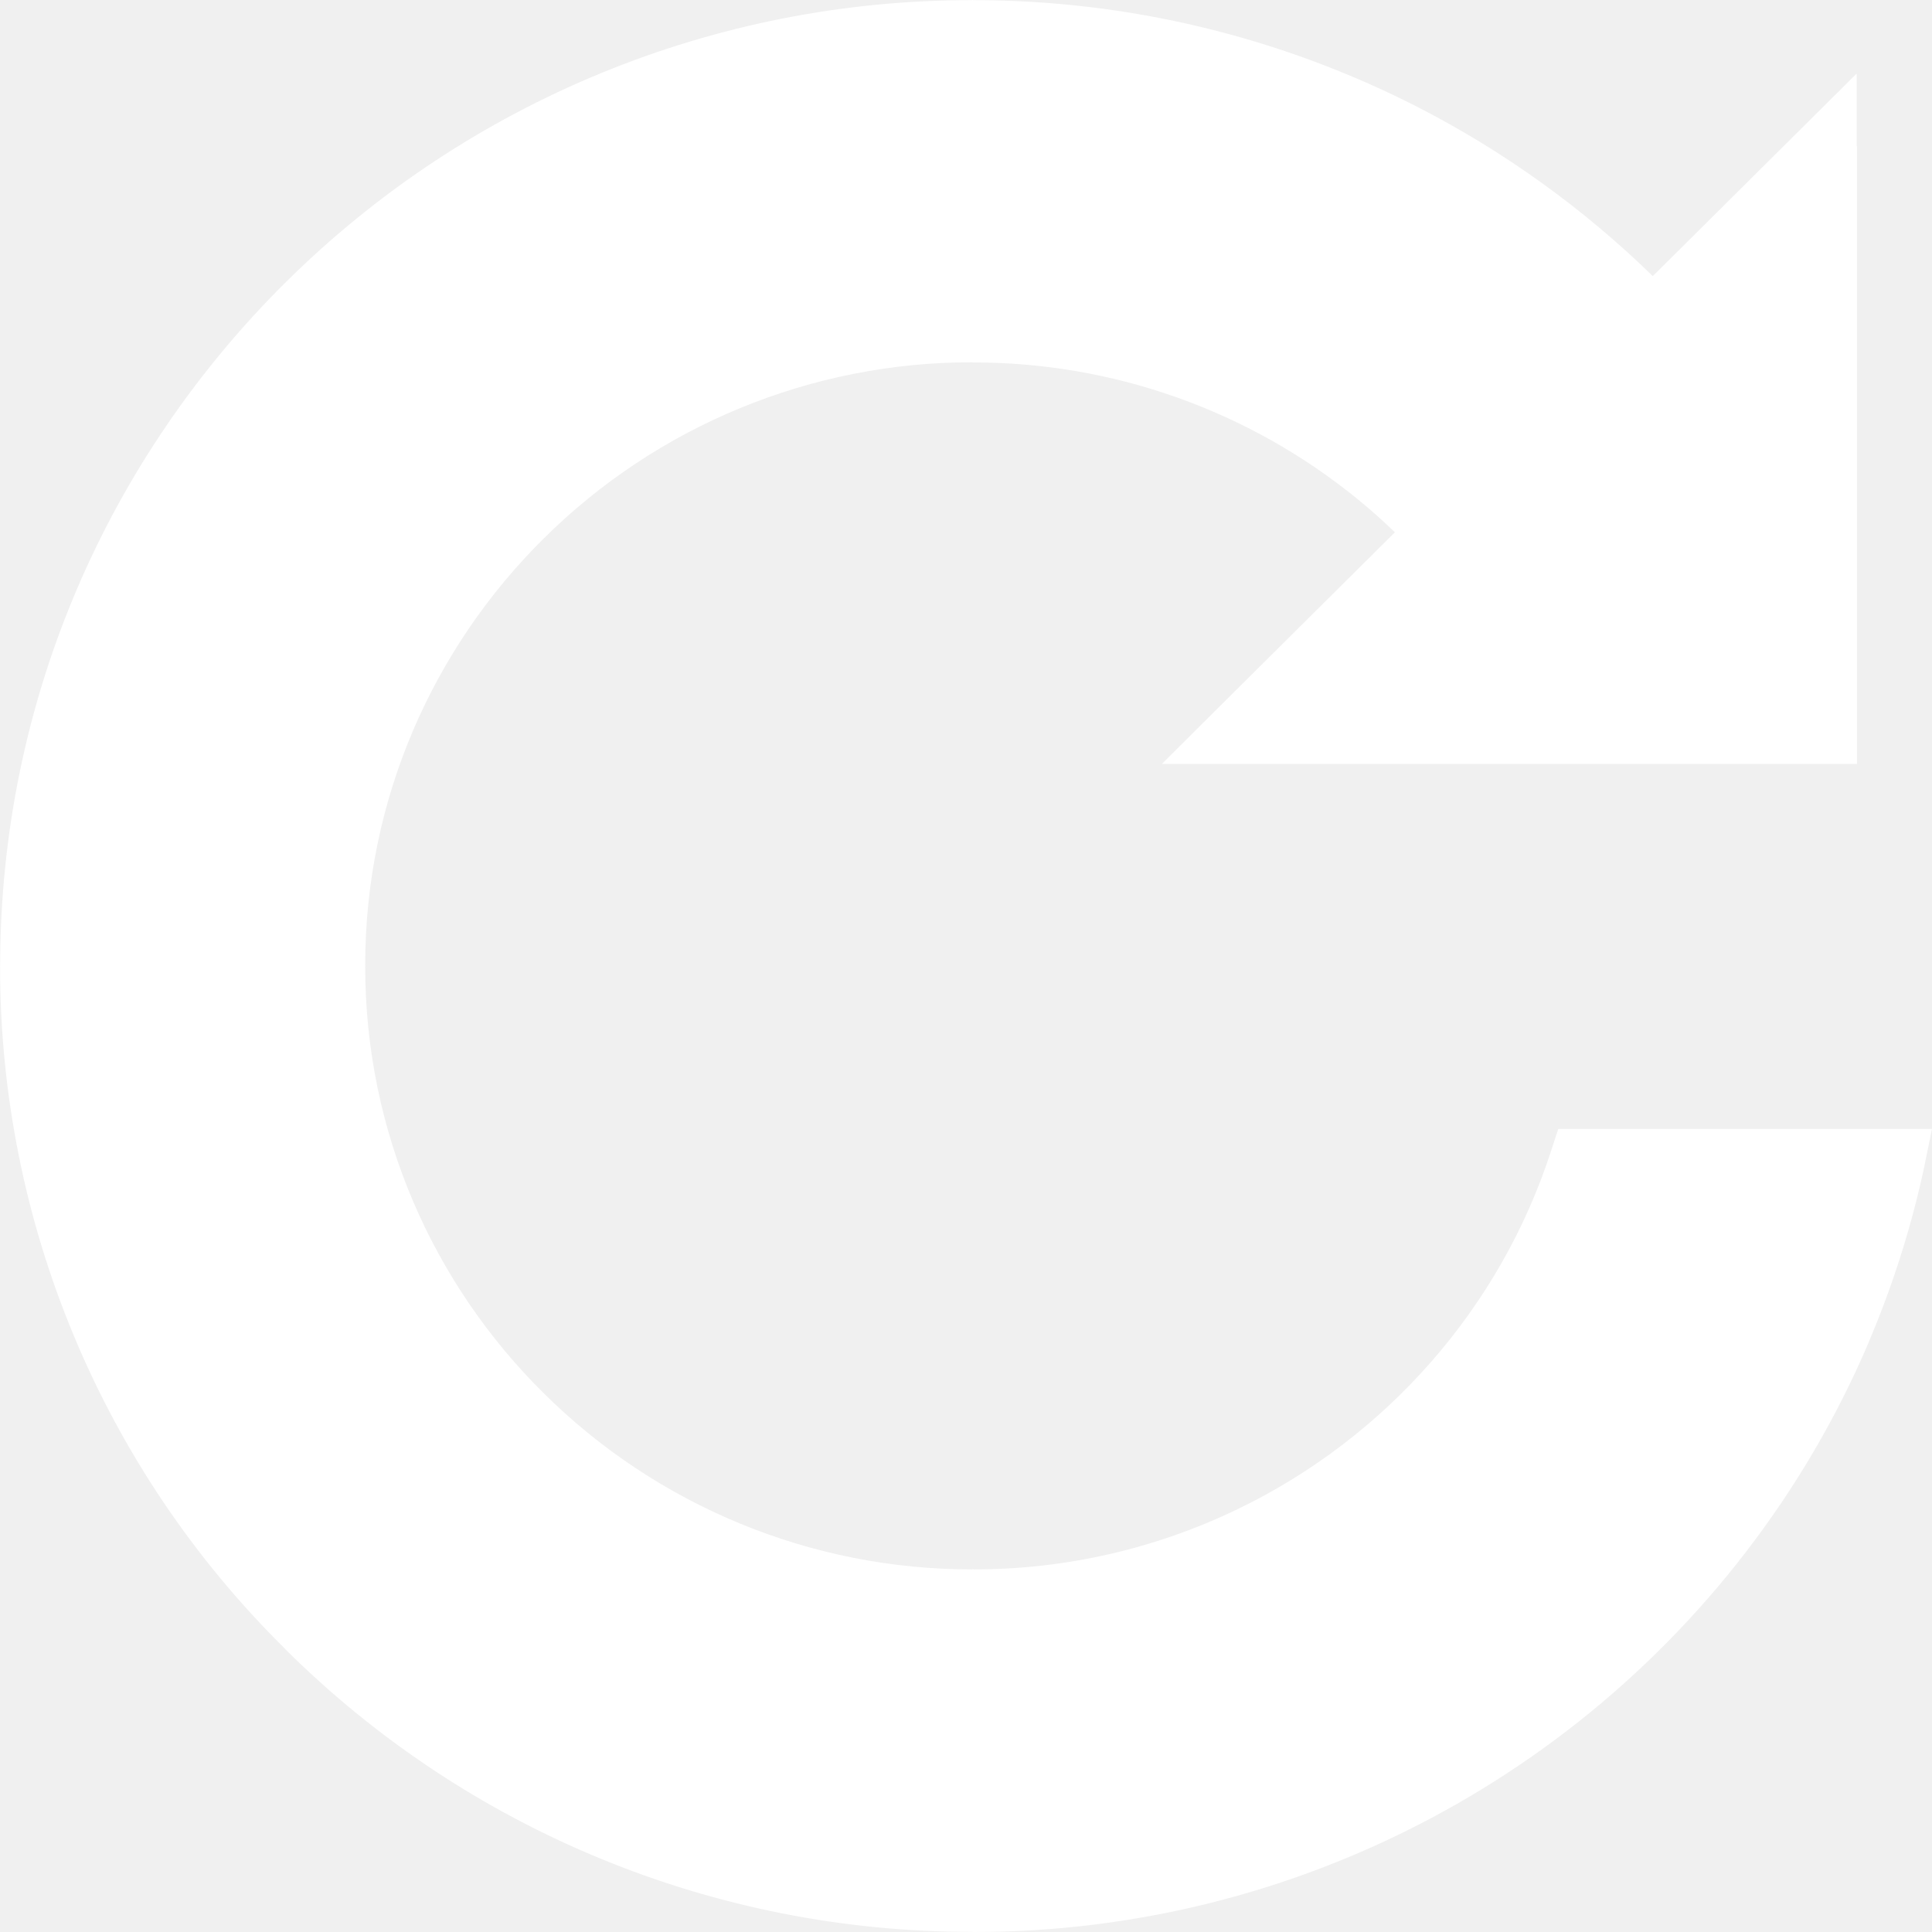
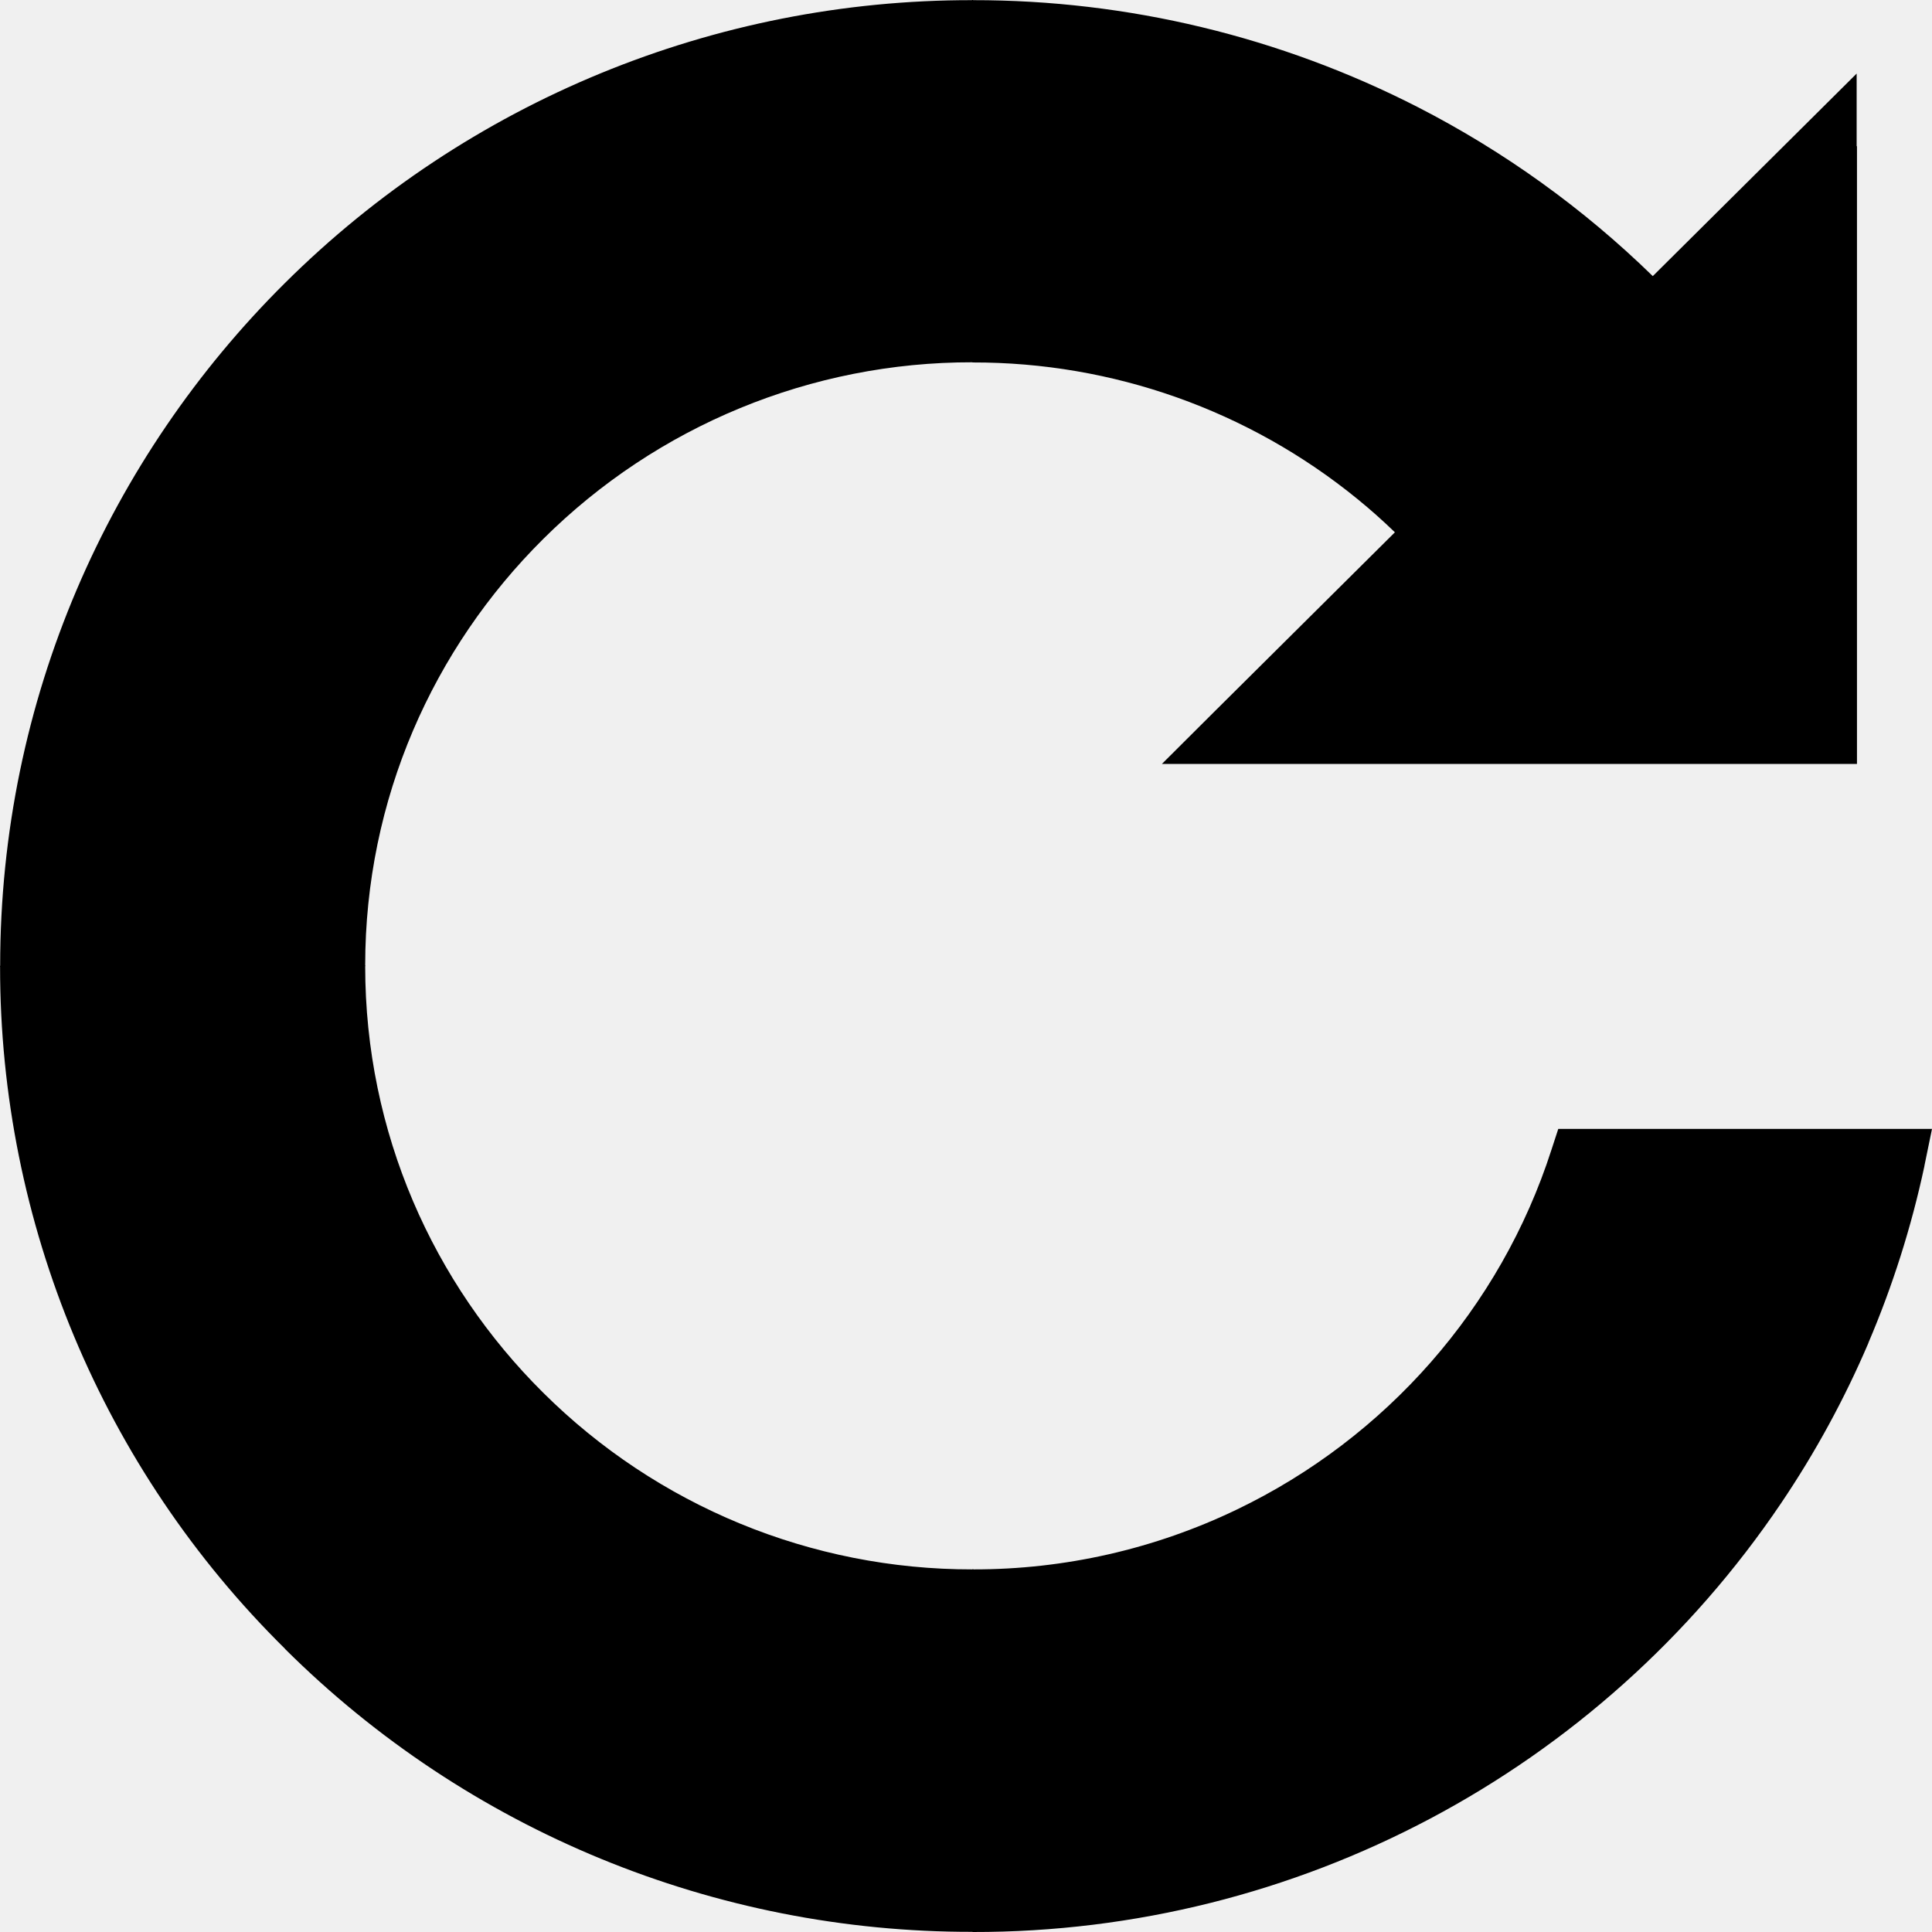
- <svg xmlns="http://www.w3.org/2000/svg" width="48" height="48" fill="none" viewBox="0 0 48 48">
-   <path fill="#fff" d="M46.136 3.633V18.98H28.867l1.286-1.282 4.503-4.473a14.342 14.342 0 00-.928-.825 15.082 15.082 0 00-9.565-3.395h-.004v-.004a15.09 15.09 0 00-10.665 4.392c-2.73 2.711-4.421 6.458-4.421 10.591h.004v.02h-.004c0 4.137 1.691 7.888 4.42 10.595a15.088 15.088 0 0010.662 4.392v-.004h.032v.004a15.048 15.048 0 006.544-1.488c3.693-1.775 6.548-5.002 7.814-8.936l.17-.52H48l-.185.9-.004.023v.004a23.96 23.96 0 01-1.392 4.39v.005a23.85 23.85 0 01-2.17 3.98A24.186 24.186 0 0124.17 48h-.008v-.004a24.158 24.158 0 01-17.08-7.028v-.004a23.79 23.79 0 01-7.08-16.948H0v-.02h.004c0-6.626 2.706-12.627 7.079-16.968A24.167 24.167 0 0124.151.004V0h.024v.004a24.215 24.215 0 0111.055 2.66 24.132 24.132 0 015.833 4.196l3.779-3.754 1.286-1.278v1.805h.008z" />
+ <svg xmlns="http://www.w3.org/2000/svg" width="48" height="48" viewBox="0 0 48 48">
+   <path d="M46.136 3.633V18.98H28.867l1.286-1.282 4.503-4.473a14.342 14.342 0 00-.928-.825 15.082 15.082 0 00-9.565-3.395h-.004v-.004a15.09 15.09 0 00-10.665 4.392c-2.73 2.711-4.421 6.458-4.421 10.591h.004v.02h-.004c0 4.137 1.691 7.888 4.42 10.595a15.088 15.088 0 0010.662 4.392v-.004h.032v.004a15.048 15.048 0 006.544-1.488c3.693-1.775 6.548-5.002 7.814-8.936l.17-.52H48l-.185.9-.004.023v.004a23.96 23.96 0 01-1.392 4.39v.005a23.85 23.85 0 01-2.17 3.98A24.186 24.186 0 0124.17 48h-.008v-.004a24.158 24.158 0 01-17.08-7.028v-.004a23.79 23.79 0 01-7.08-16.948H0v-.02h.004c0-6.626 2.706-12.627 7.079-16.968A24.167 24.167 0 0124.151.004V0h.024v.004a24.215 24.215 0 0111.055 2.66 24.132 24.132 0 015.833 4.196l3.779-3.754 1.286-1.278v1.805h.008z" />
</svg>
